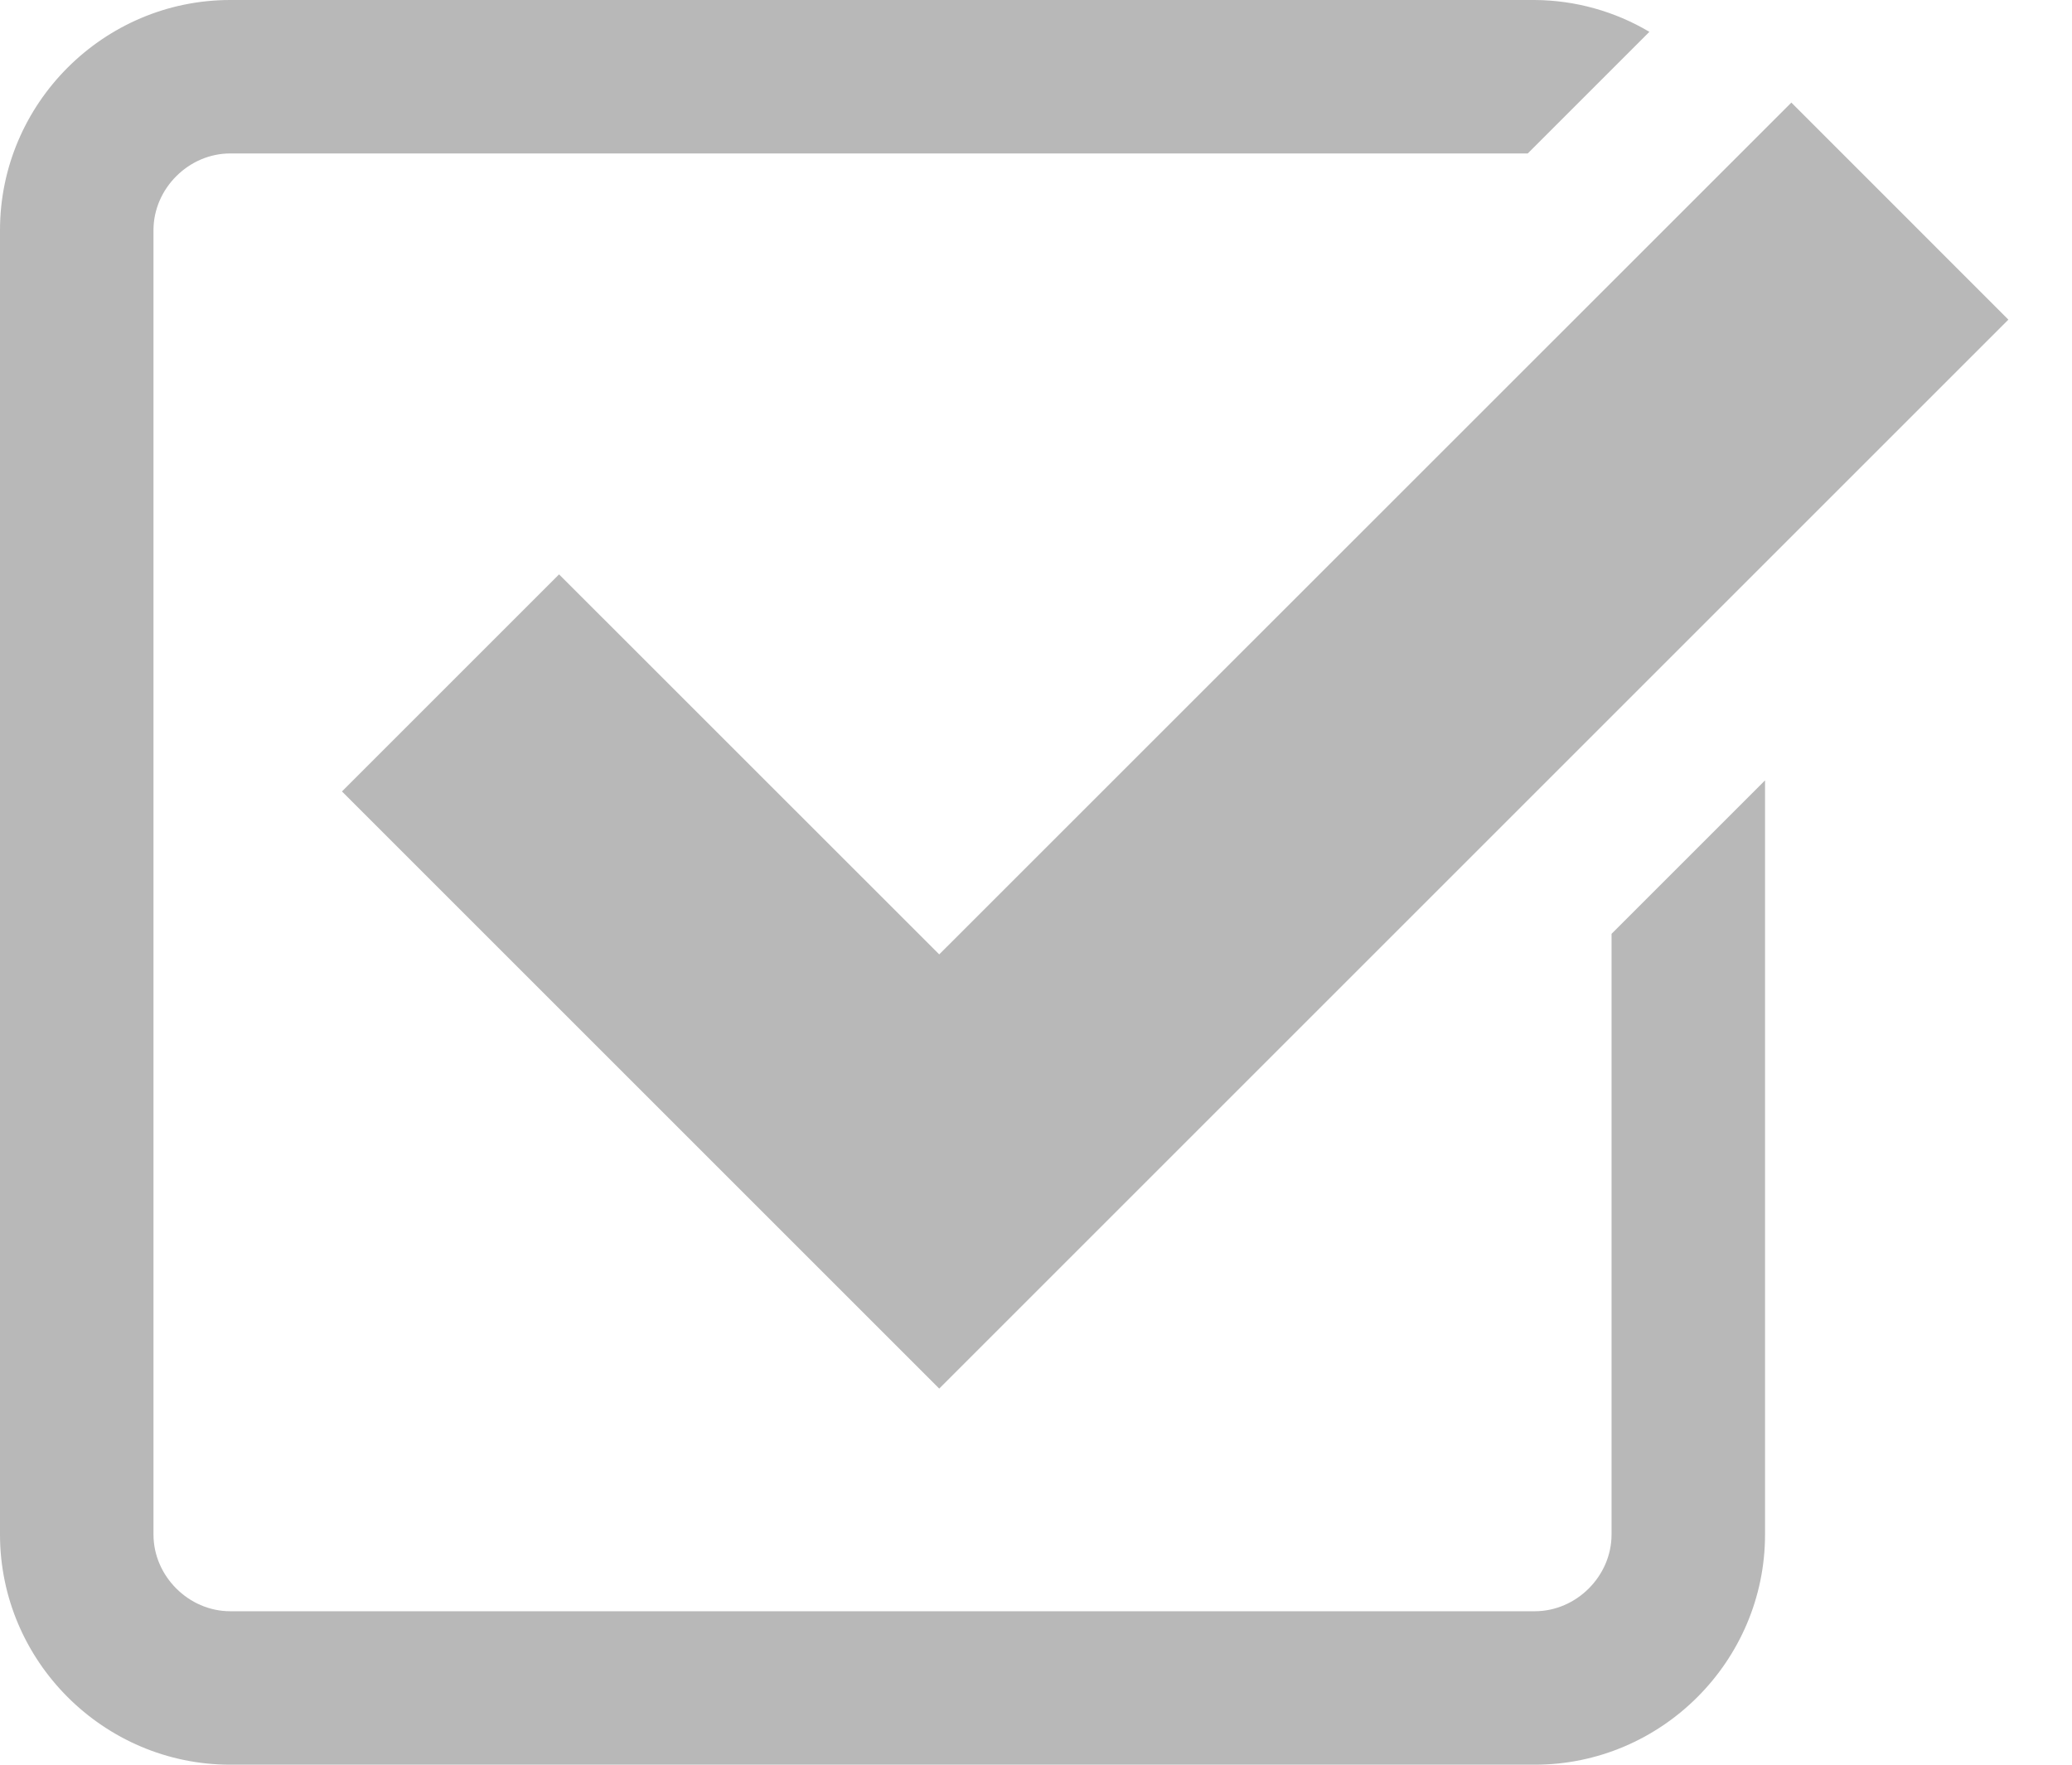
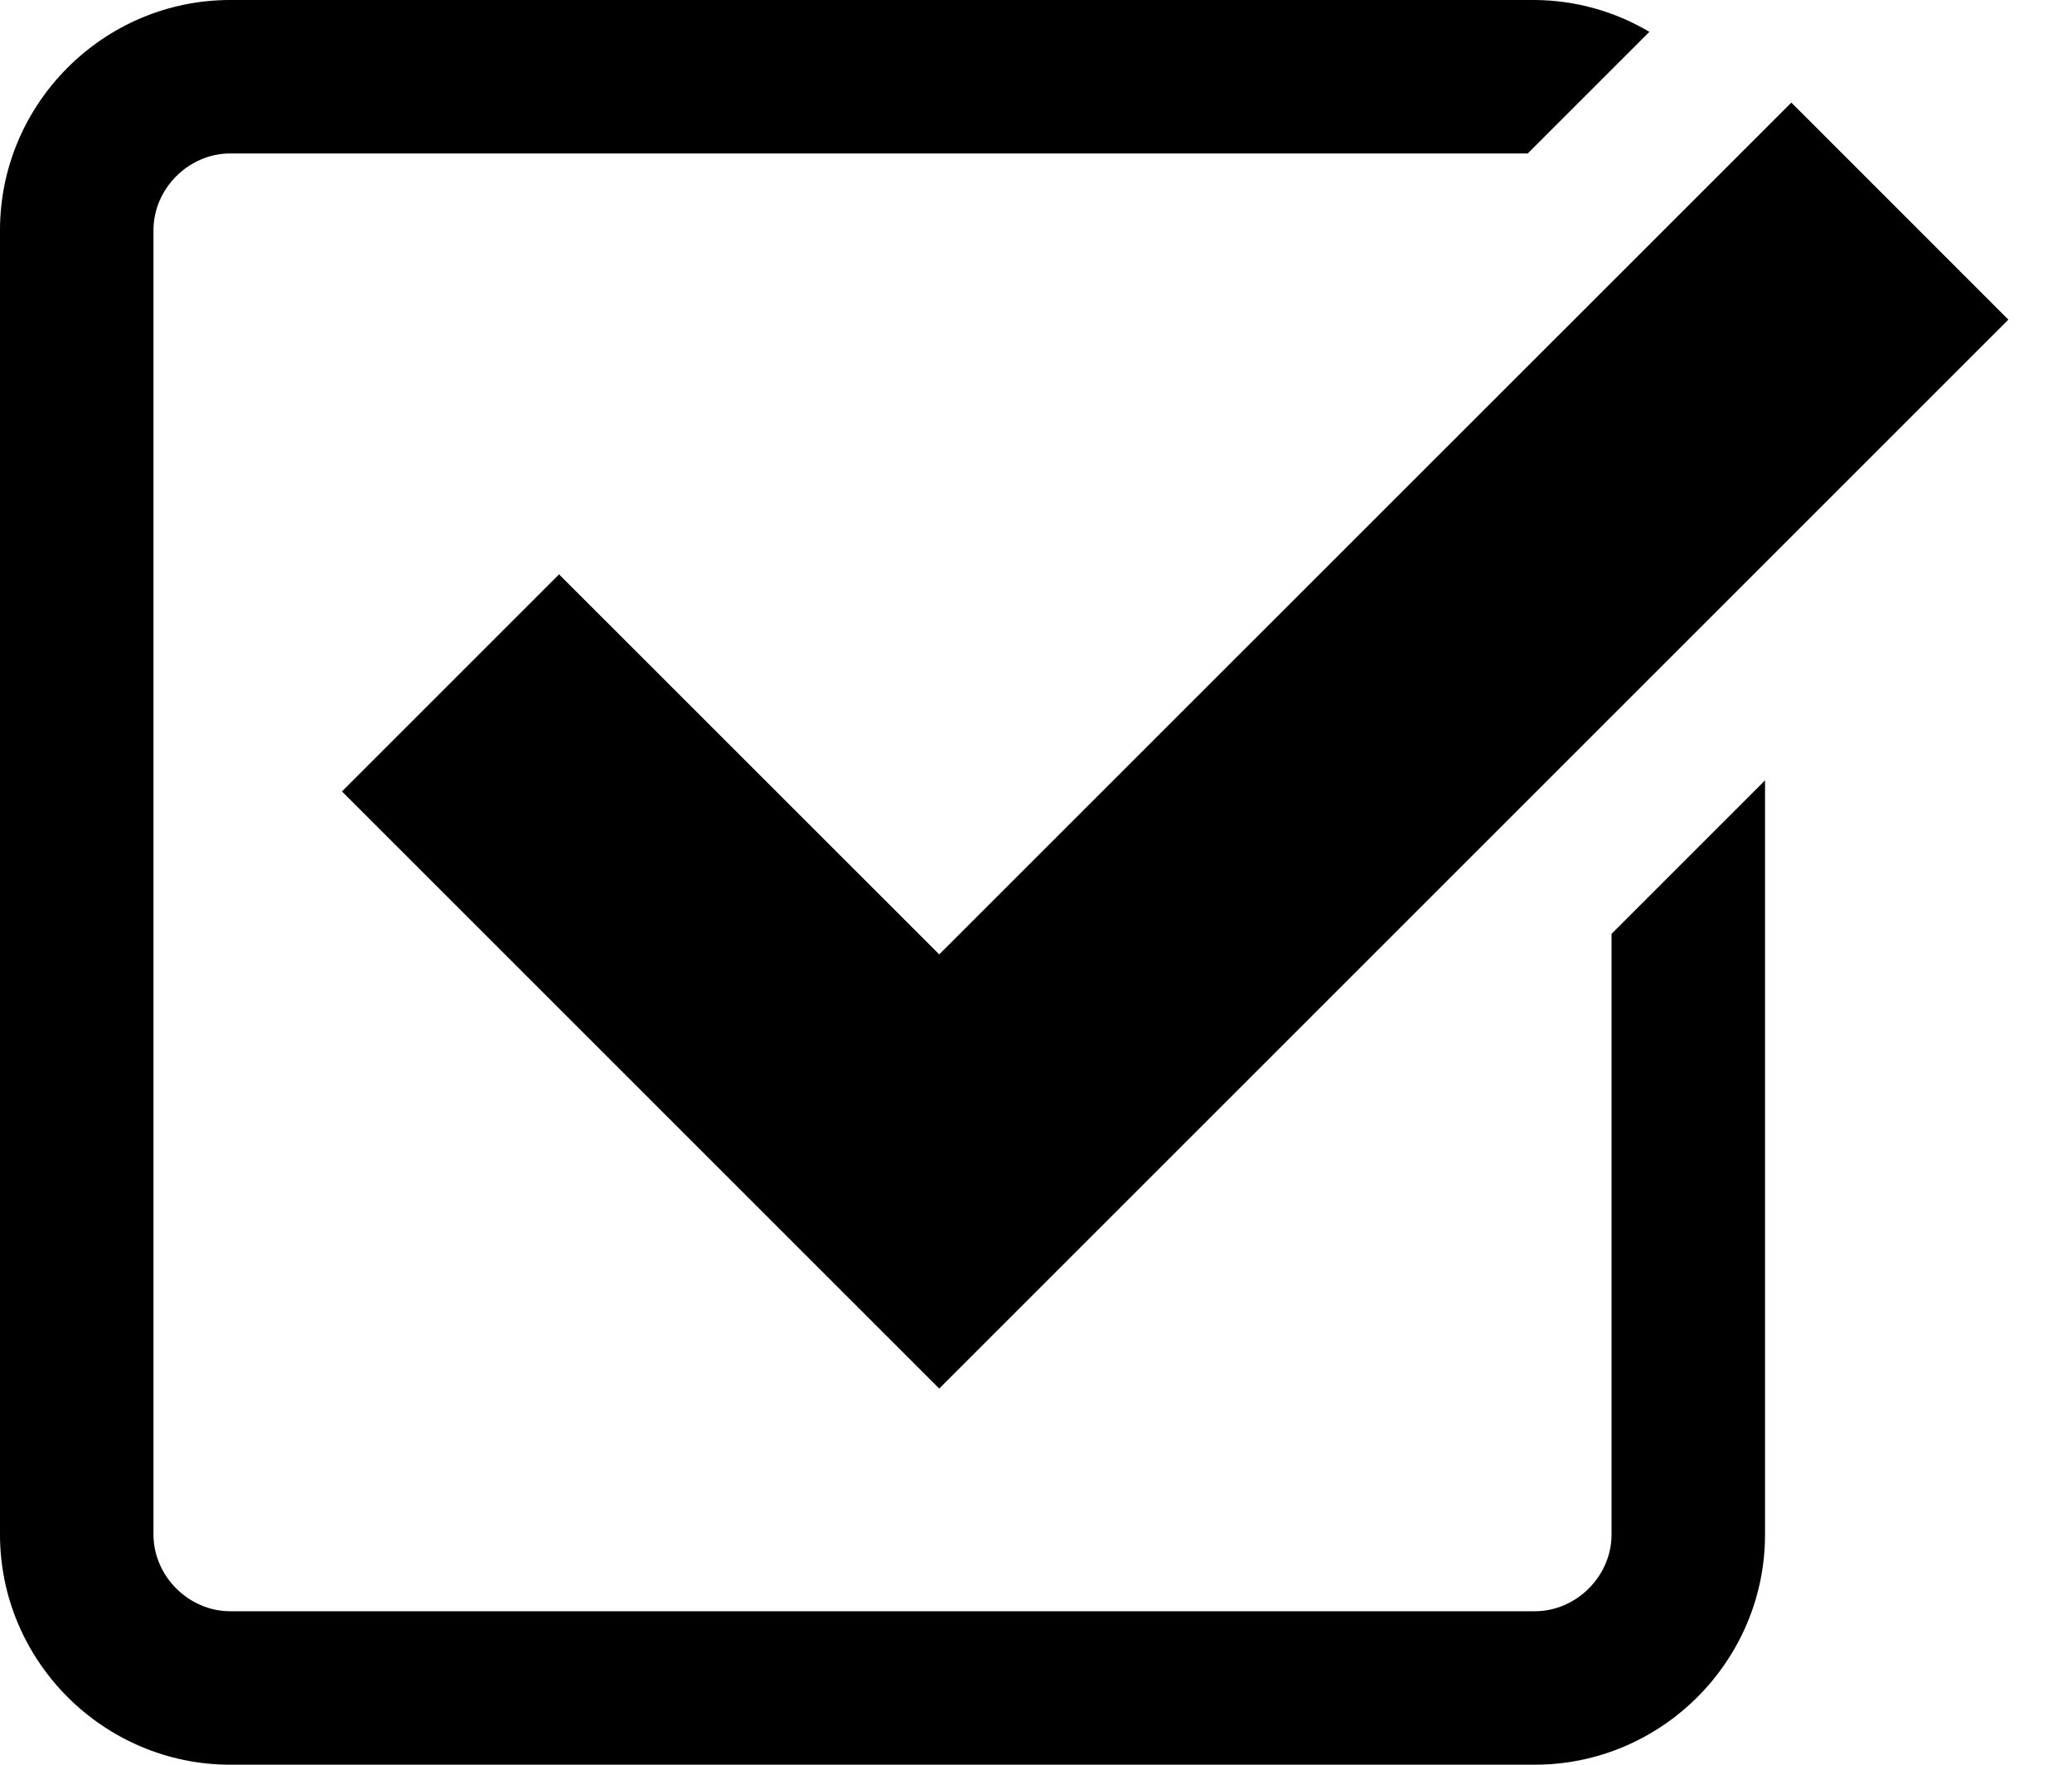
<svg xmlns="http://www.w3.org/2000/svg" width="27" height="23">
-   <path fill="#B8B8B8" d="M7.285 7.486l-2.829 2.829 7.783 7.783L26.171 4.166l-2.828-2.829-11.104 11.102z" />
-   <path fill="#B8B8B8" d="M21 20c0 .542-.458 1-1 1H3c-.542 0-1-.458-1-1V3c0-.542.458-1 1-1h16.908L21.493.415A2.96 2.96 0 0 0 20 0H3C1.35 0 0 1.35 0 3v17c0 1.65 1.35 3 3 3h17c1.65 0 3-1.35 3-3v-9.829l-2 2V20z" />
+   <path d="M7.285 7.486l-2.829 2.829 7.783 7.783L26.171 4.166l-2.828-2.829-11.104 11.102z" />
+   <path d="M21 20c0 .542-.458 1-1 1H3c-.542 0-1-.458-1-1V3c0-.542.458-1 1-1h16.908L21.493.415A2.96 2.96 0 0 0 20 0H3C1.35 0 0 1.35 0 3v17c0 1.65 1.35 3 3 3h17c1.65 0 3-1.35 3-3v-9.829l-2 2V20z" />
</svg>
